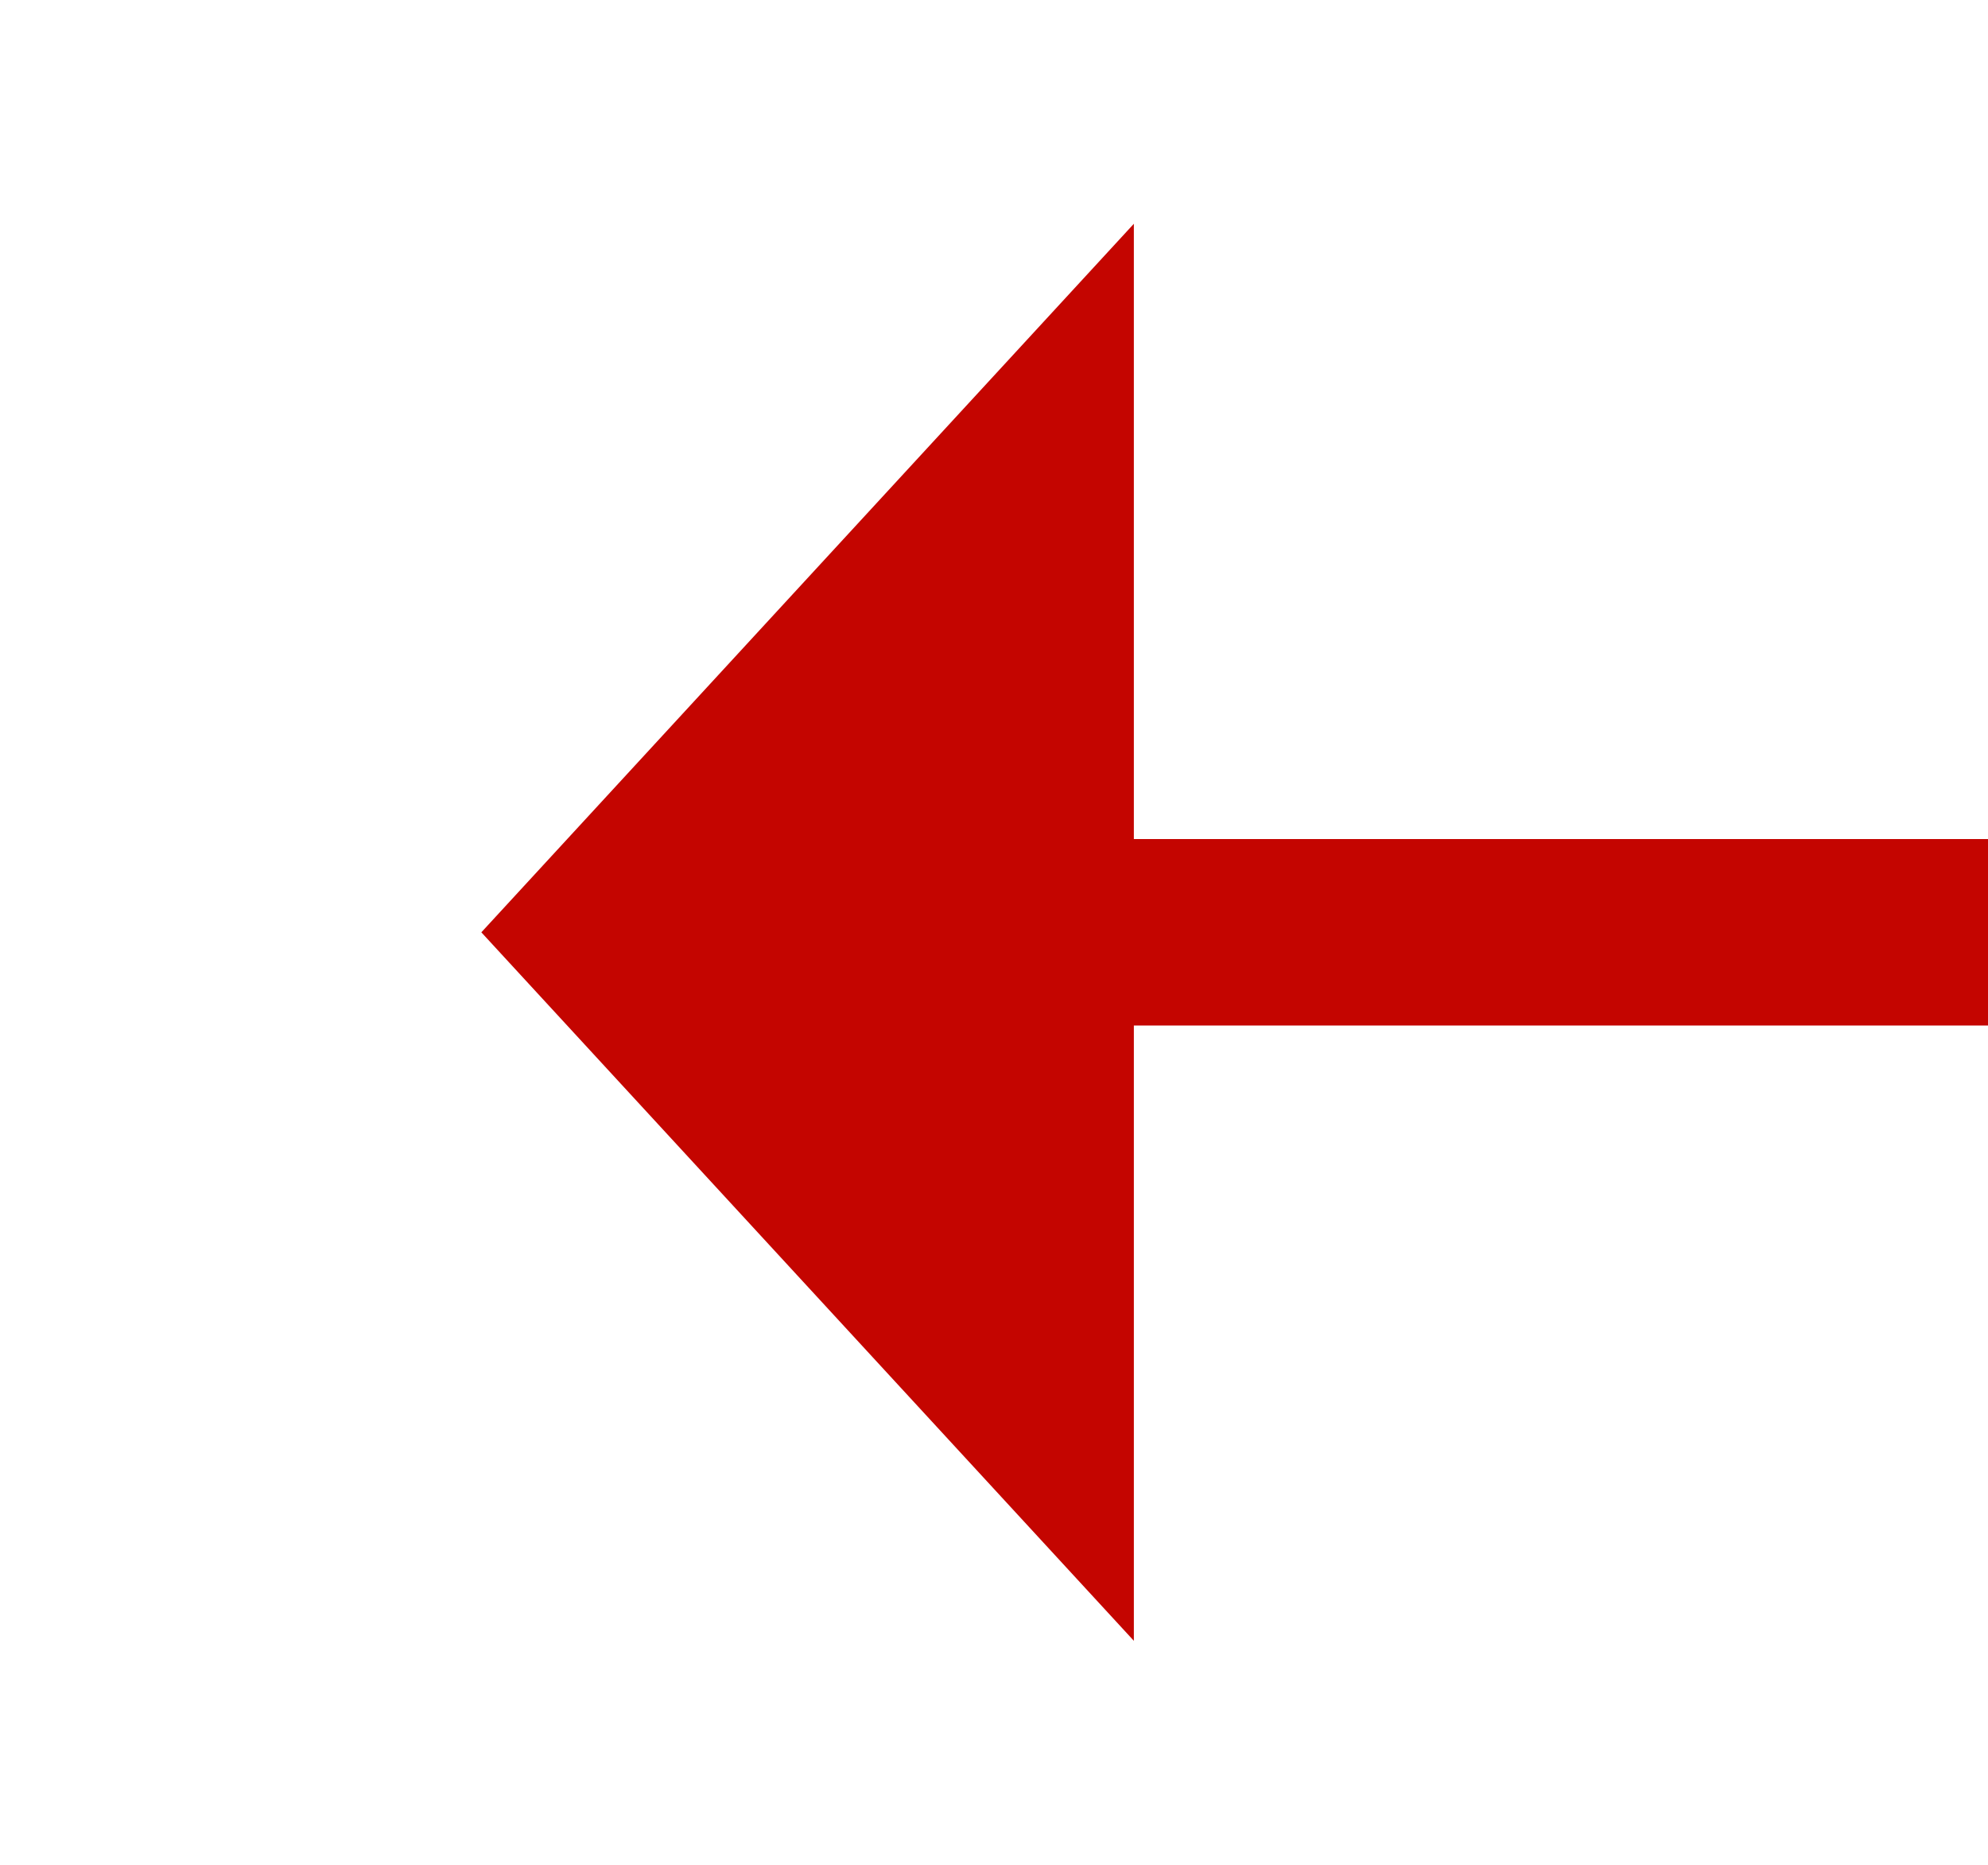
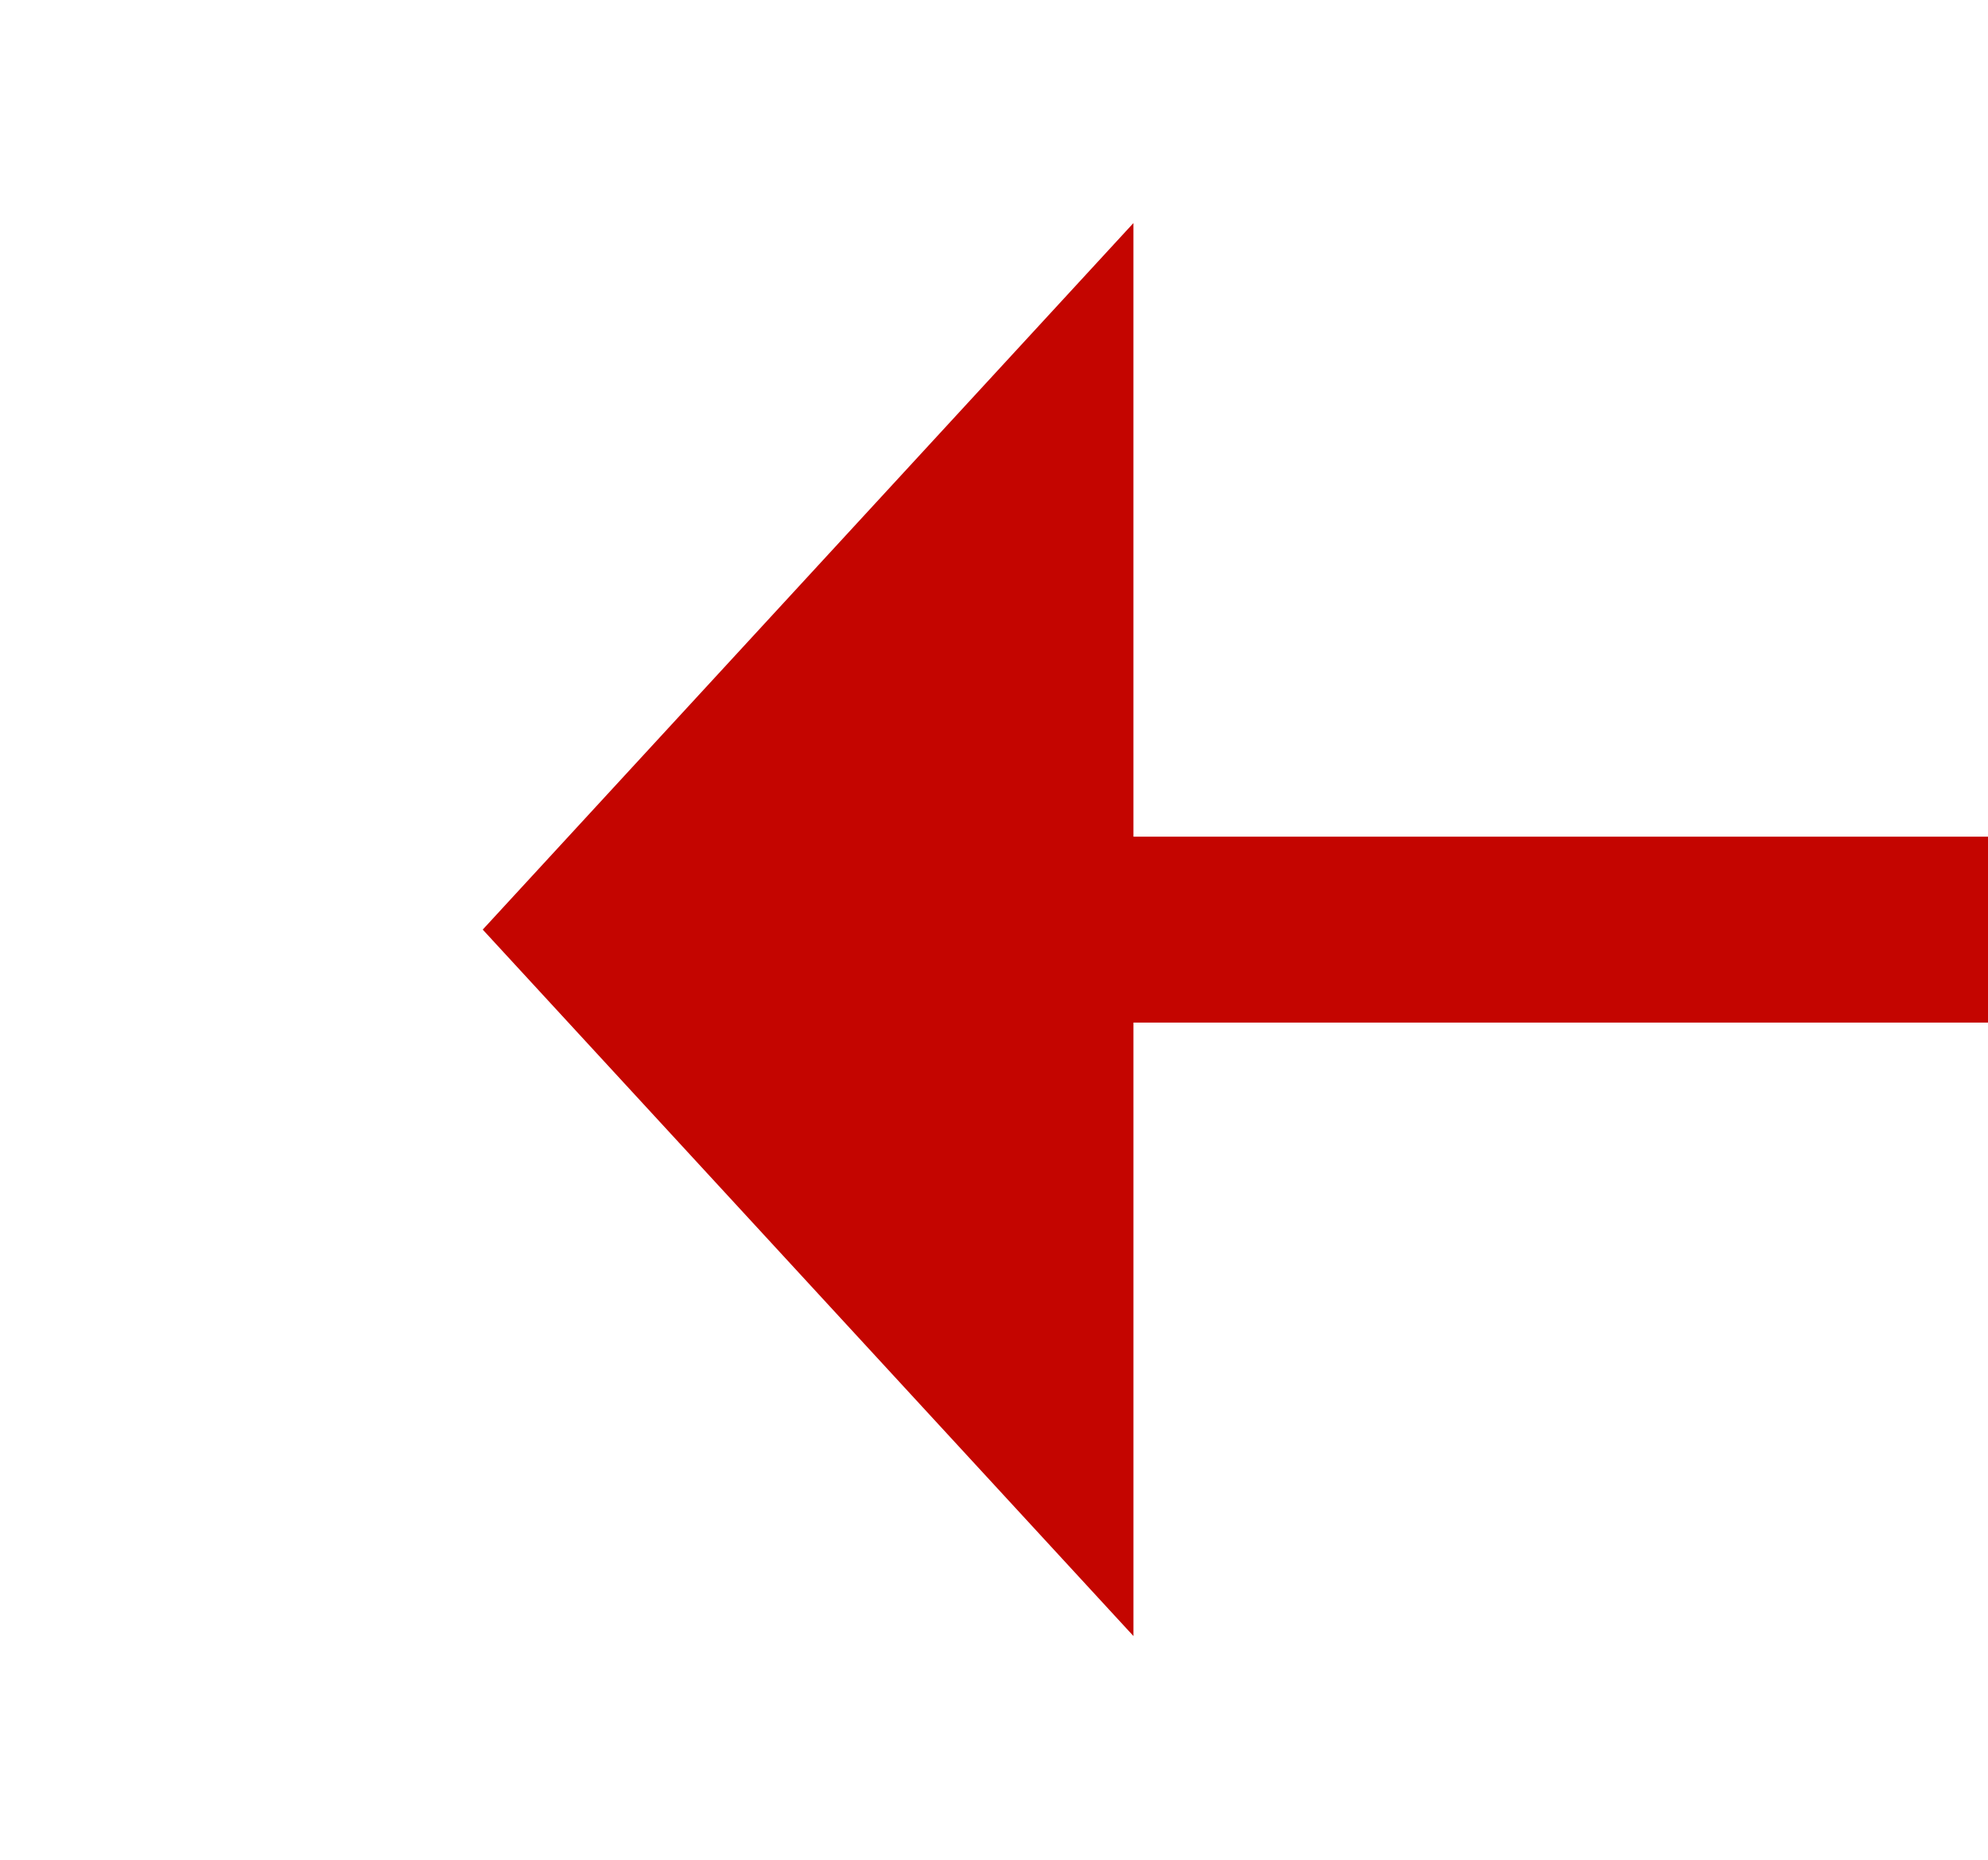
- <svg xmlns="http://www.w3.org/2000/svg" version="1.1" width="21.327px" height="20px" viewBox="326.644 446.992  21.327 20">
-   <g transform="matrix(0.4196011 -0.9077086 0.9077086 0.4196011 -219.0429 571.4151 )">
-     <path d="M 337.518 457.446  L 384 558  " stroke-width="2" stroke-dasharray="18,8" stroke="#c40500" fill="none" />
-     <path d="M 344.836 455.165  L 335 452  L 331.039 461.543  L 344.836 455.165  Z " fill-rule="nonzero" fill="#c40500" stroke="none" />
+ <svg xmlns="http://www.w3.org/2000/svg" version="1.1" width="21.385px" height="20px" viewBox="458.329 524.596  21.385 20">
+   <g transform="matrix(0.5494063 -0.8355554 0.8355554 0.5494063 -235.3459 632.779 )">
+     <path d="M 469.296 535.013  L 514 603  " stroke-width="2" stroke-dasharray="18,8" stroke="#c40500" fill="none" />
+     <path d="M 476.196 531.673  L 466 530  L 463.496 540.024  L 476.196 531.673  Z " fill-rule="nonzero" fill="#c40500" stroke="none" />
  </g>
</svg>
